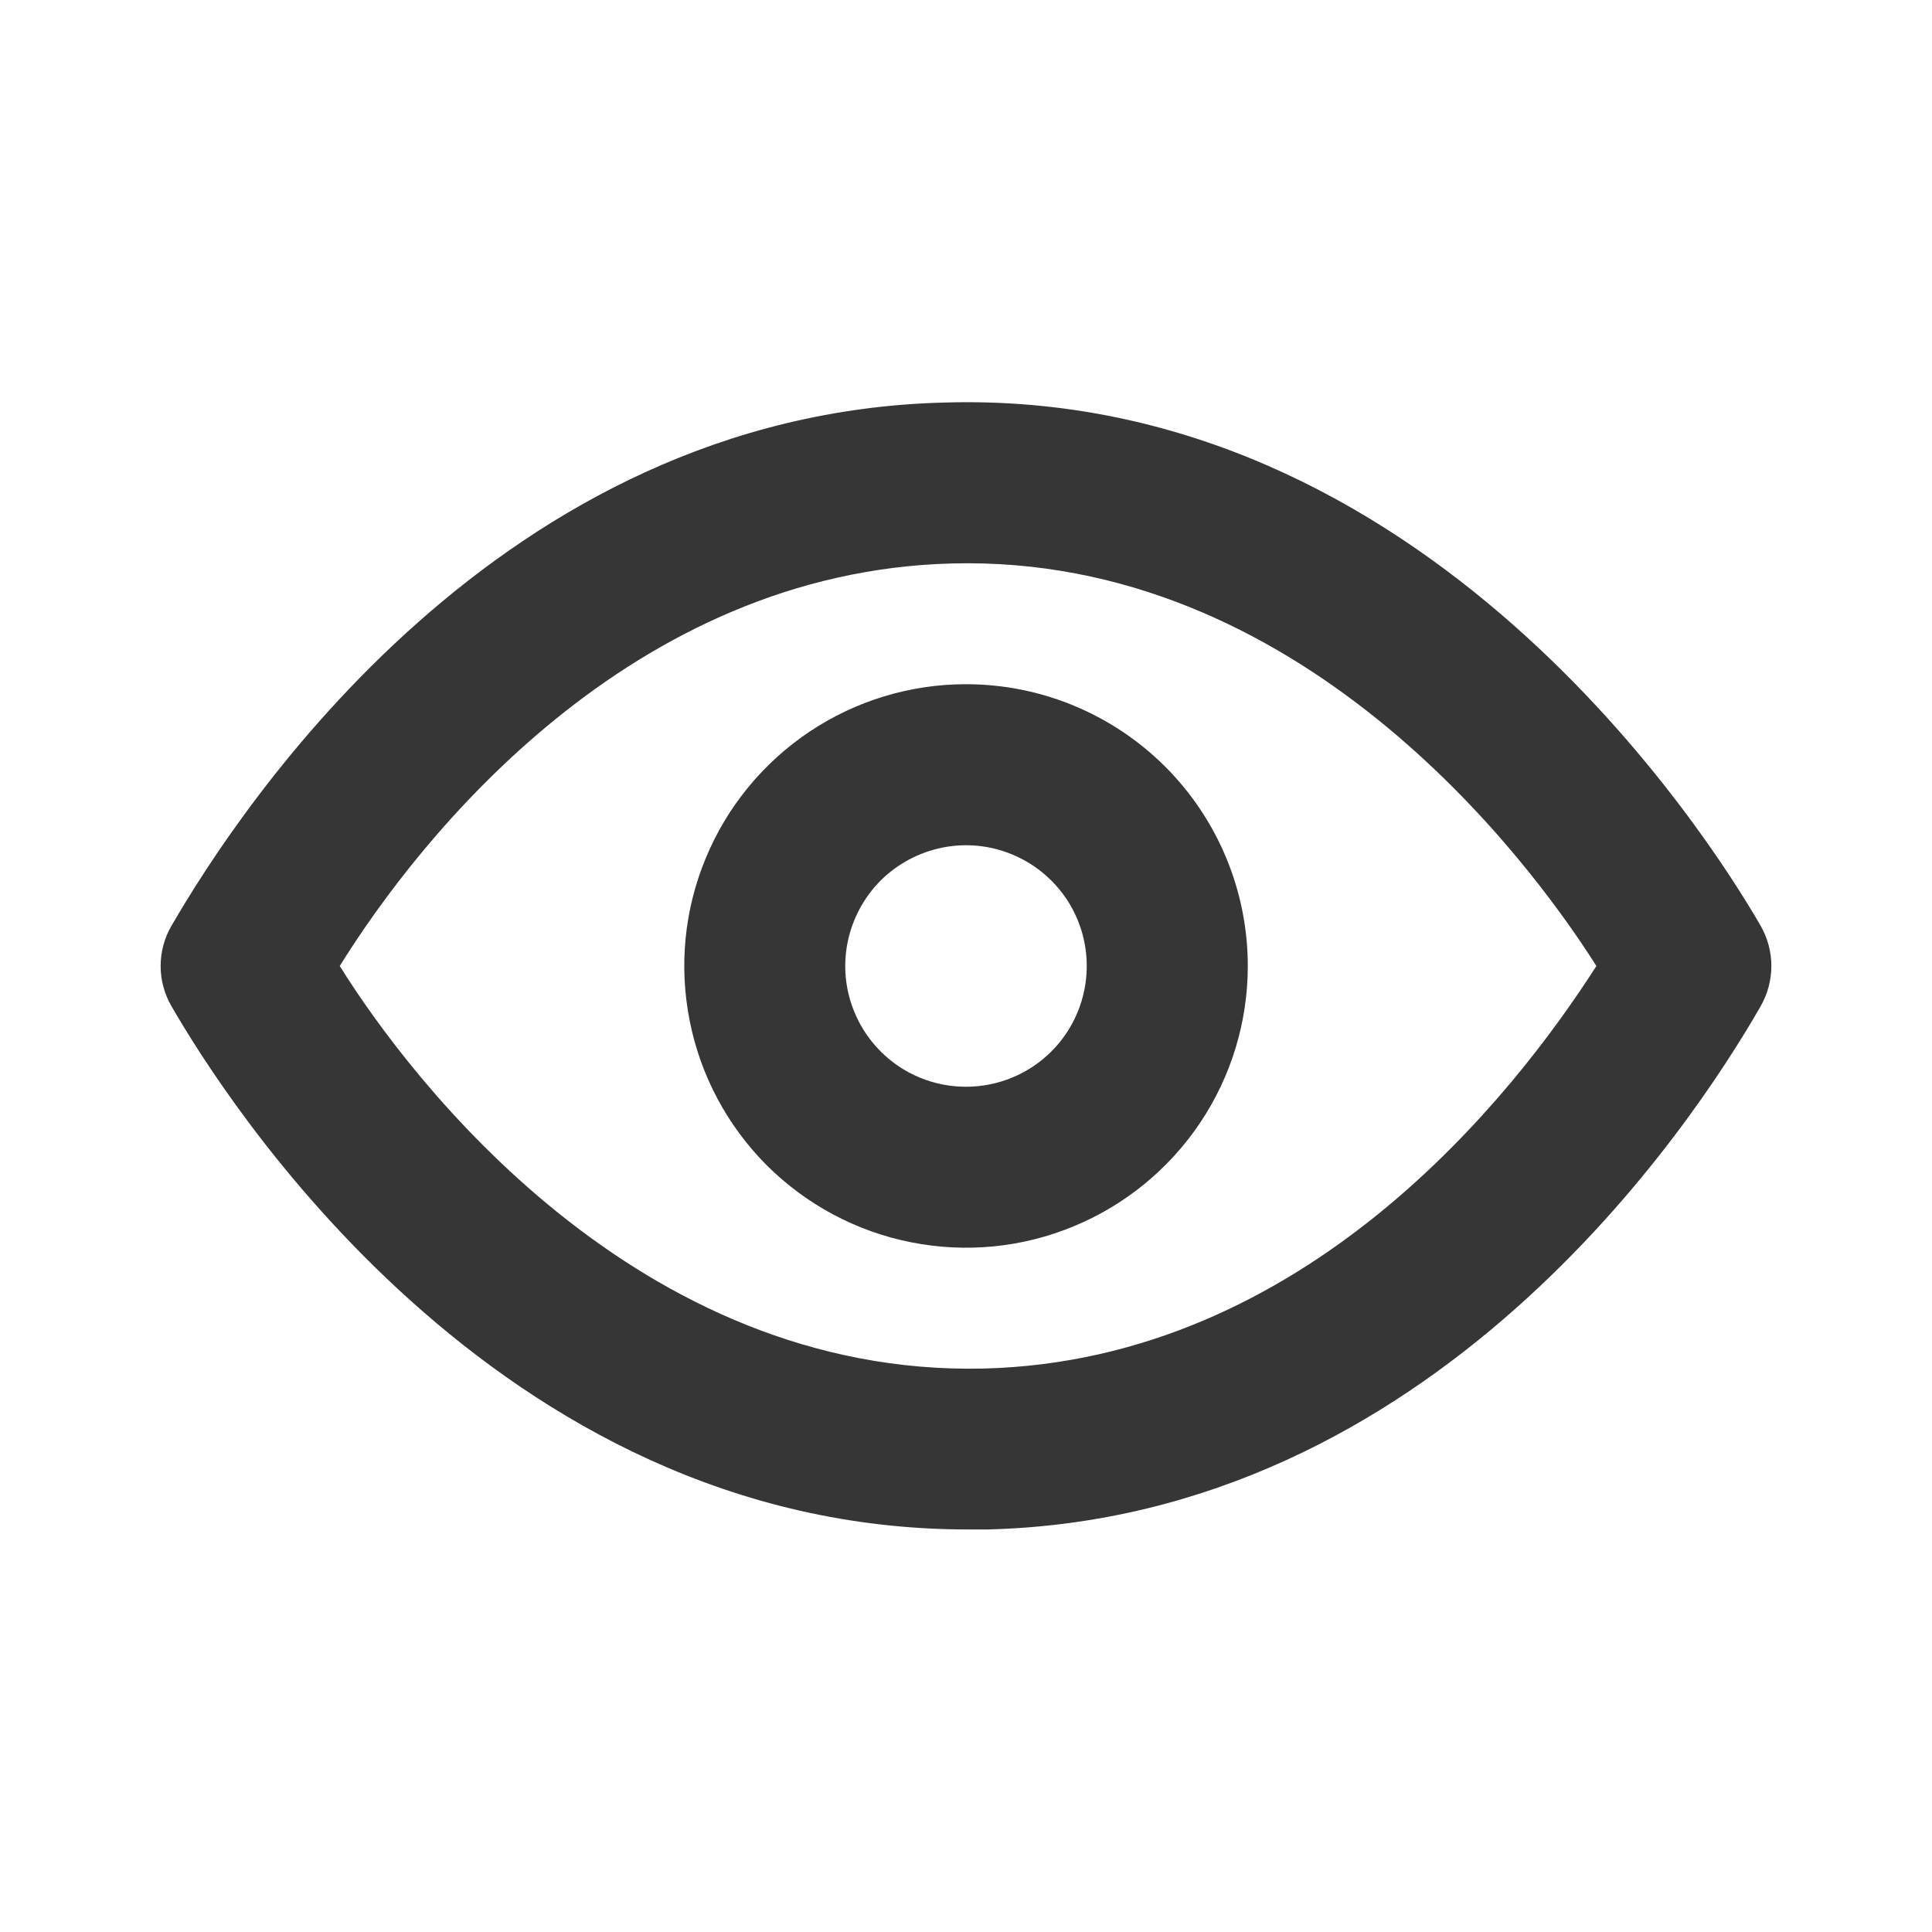
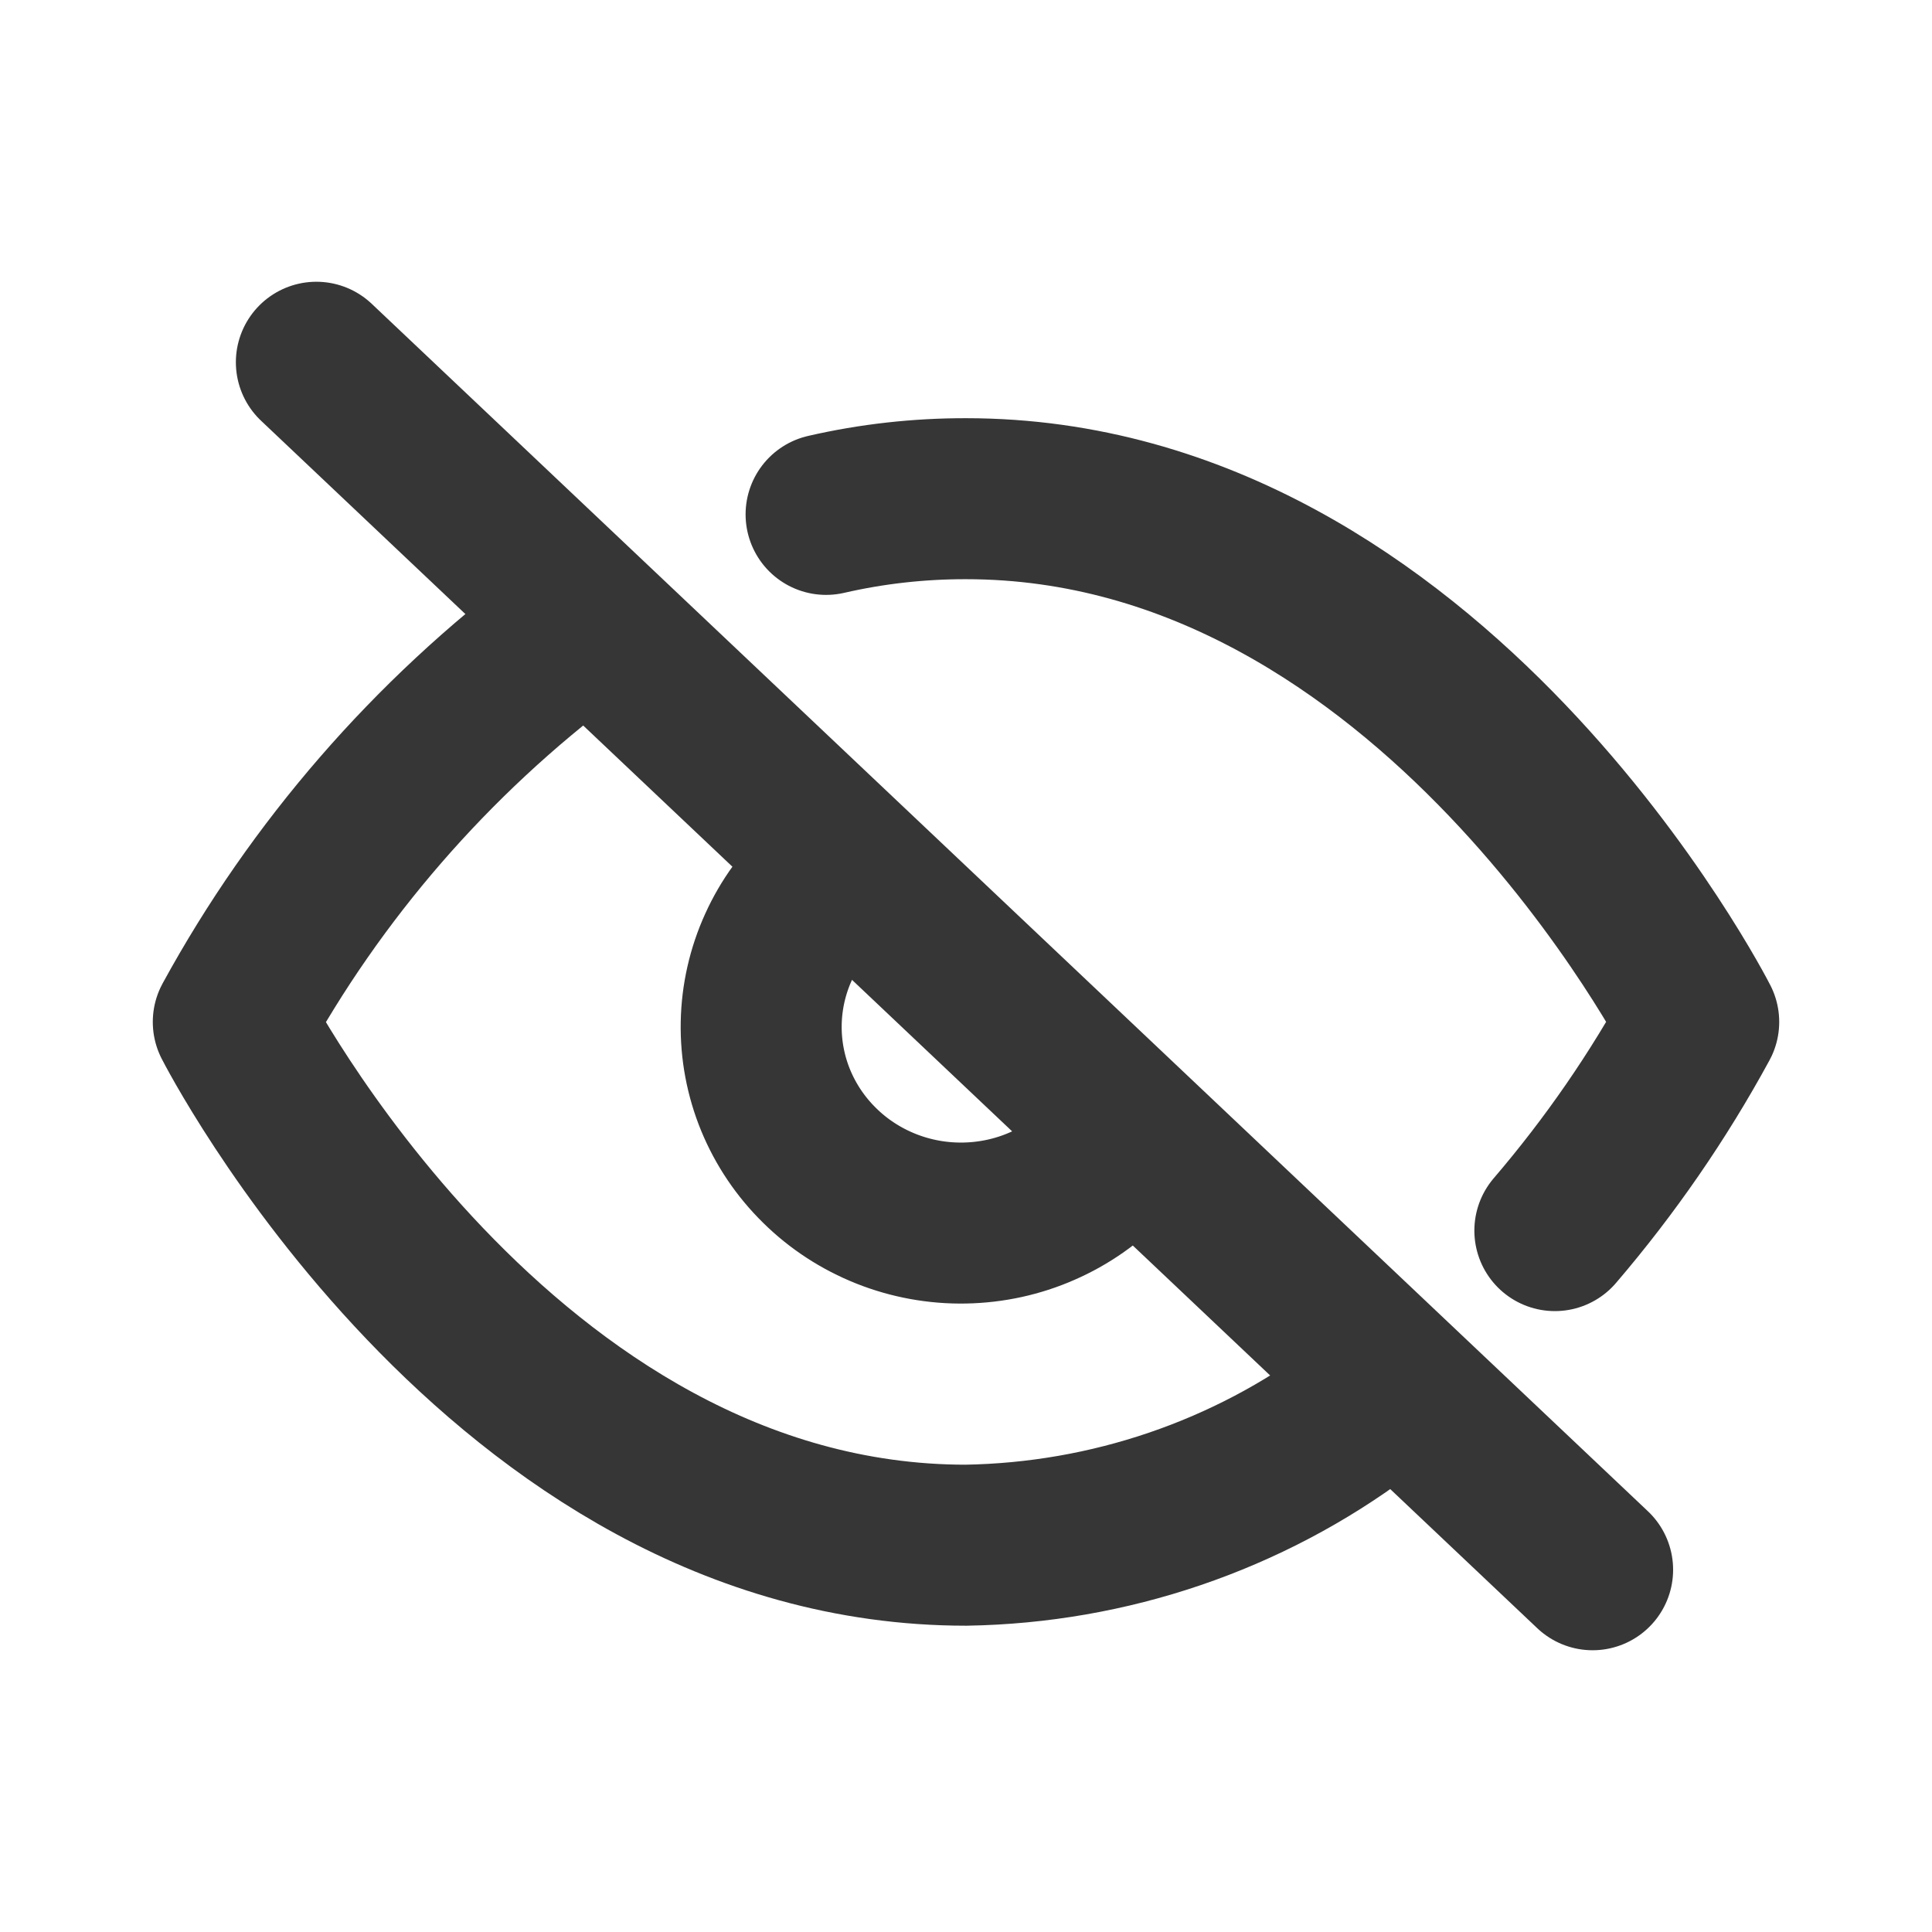
- <svg xmlns="http://www.w3.org/2000/svg" width="14" height="14" viewBox="0 0 14 14" fill="none">
-   <path d="M12.758 6.708C12.384 6.061 10.331 2.812 6.843 2.917C3.617 2.998 1.75 5.833 1.243 6.708C1.191 6.797 1.164 6.898 1.164 7C1.164 7.102 1.191 7.203 1.243 7.292C1.61 7.928 3.576 11.083 7.012 11.083H7.158C10.383 11.002 12.256 8.167 12.758 7.292C12.809 7.203 12.836 7.102 12.836 7C12.836 6.898 12.809 6.797 12.758 6.708ZM7.128 9.917C4.614 9.975 2.975 7.823 2.462 7C3.045 6.061 4.568 4.142 6.901 4.083C9.403 4.019 11.048 6.178 11.568 7C10.967 7.939 9.462 9.858 7.128 9.917Z" fill="#363636" />
-   <path d="M7 4.958C6.596 4.958 6.201 5.078 5.866 5.302C5.53 5.527 5.268 5.846 5.114 6.219C4.959 6.592 4.919 7.002 4.998 7.398C5.076 7.794 5.271 8.158 5.556 8.444C5.842 8.729 6.206 8.924 6.602 9.002C6.998 9.081 7.408 9.041 7.781 8.886C8.154 8.732 8.473 8.47 8.698 8.134C8.922 7.799 9.042 7.404 9.042 7C9.042 6.459 8.827 5.939 8.444 5.556C8.061 5.173 7.541 4.958 7 4.958ZM7 7.875C6.827 7.875 6.658 7.824 6.514 7.728C6.37 7.631 6.258 7.495 6.192 7.335C6.125 7.175 6.108 6.999 6.142 6.829C6.176 6.66 6.259 6.504 6.381 6.381C6.504 6.259 6.66 6.176 6.829 6.142C6.999 6.108 7.175 6.125 7.335 6.192C7.495 6.258 7.631 6.37 7.728 6.514C7.824 6.658 7.875 6.827 7.875 7C7.875 7.232 7.783 7.455 7.619 7.619C7.455 7.783 7.232 7.875 7 7.875Z" fill="#363636" />
+ <svg xmlns="http://www.w3.org/2000/svg" width="24" height="24" viewBox="0 0 24 24" fill="none">
+   <path d="M16.915 17.521C15.501 18.58 13.778 19.166 12 19.195C6.208 19.195 2.898 12.695 2.898 12.695C3.927 10.812 5.355 9.166 7.085 7.869M10.262 6.39C10.832 6.259 11.415 6.194 12 6.195C17.792 6.195 21.102 12.695 21.102 12.695C20.6 13.618 20.001 14.486 19.315 15.287M13.754 14.418C13.527 14.657 13.253 14.849 12.948 14.982C12.644 15.116 12.315 15.187 11.982 15.193C11.649 15.199 11.318 15.139 11.008 15.016C10.699 14.893 10.418 14.711 10.183 14.479C9.947 14.248 9.761 13.972 9.636 13.669C9.511 13.365 9.45 13.04 9.456 12.713C9.462 12.386 9.535 12.063 9.671 11.764C9.806 11.465 10.002 11.196 10.246 10.973" stroke="#363636" stroke-width="2" stroke-linecap="round" stroke-linejoin="round" />
+   <path d="M3.93 4.5L19.784 19.5" stroke="#363636" stroke-width="2" stroke-linecap="round" stroke-linejoin="round" />
</svg>
